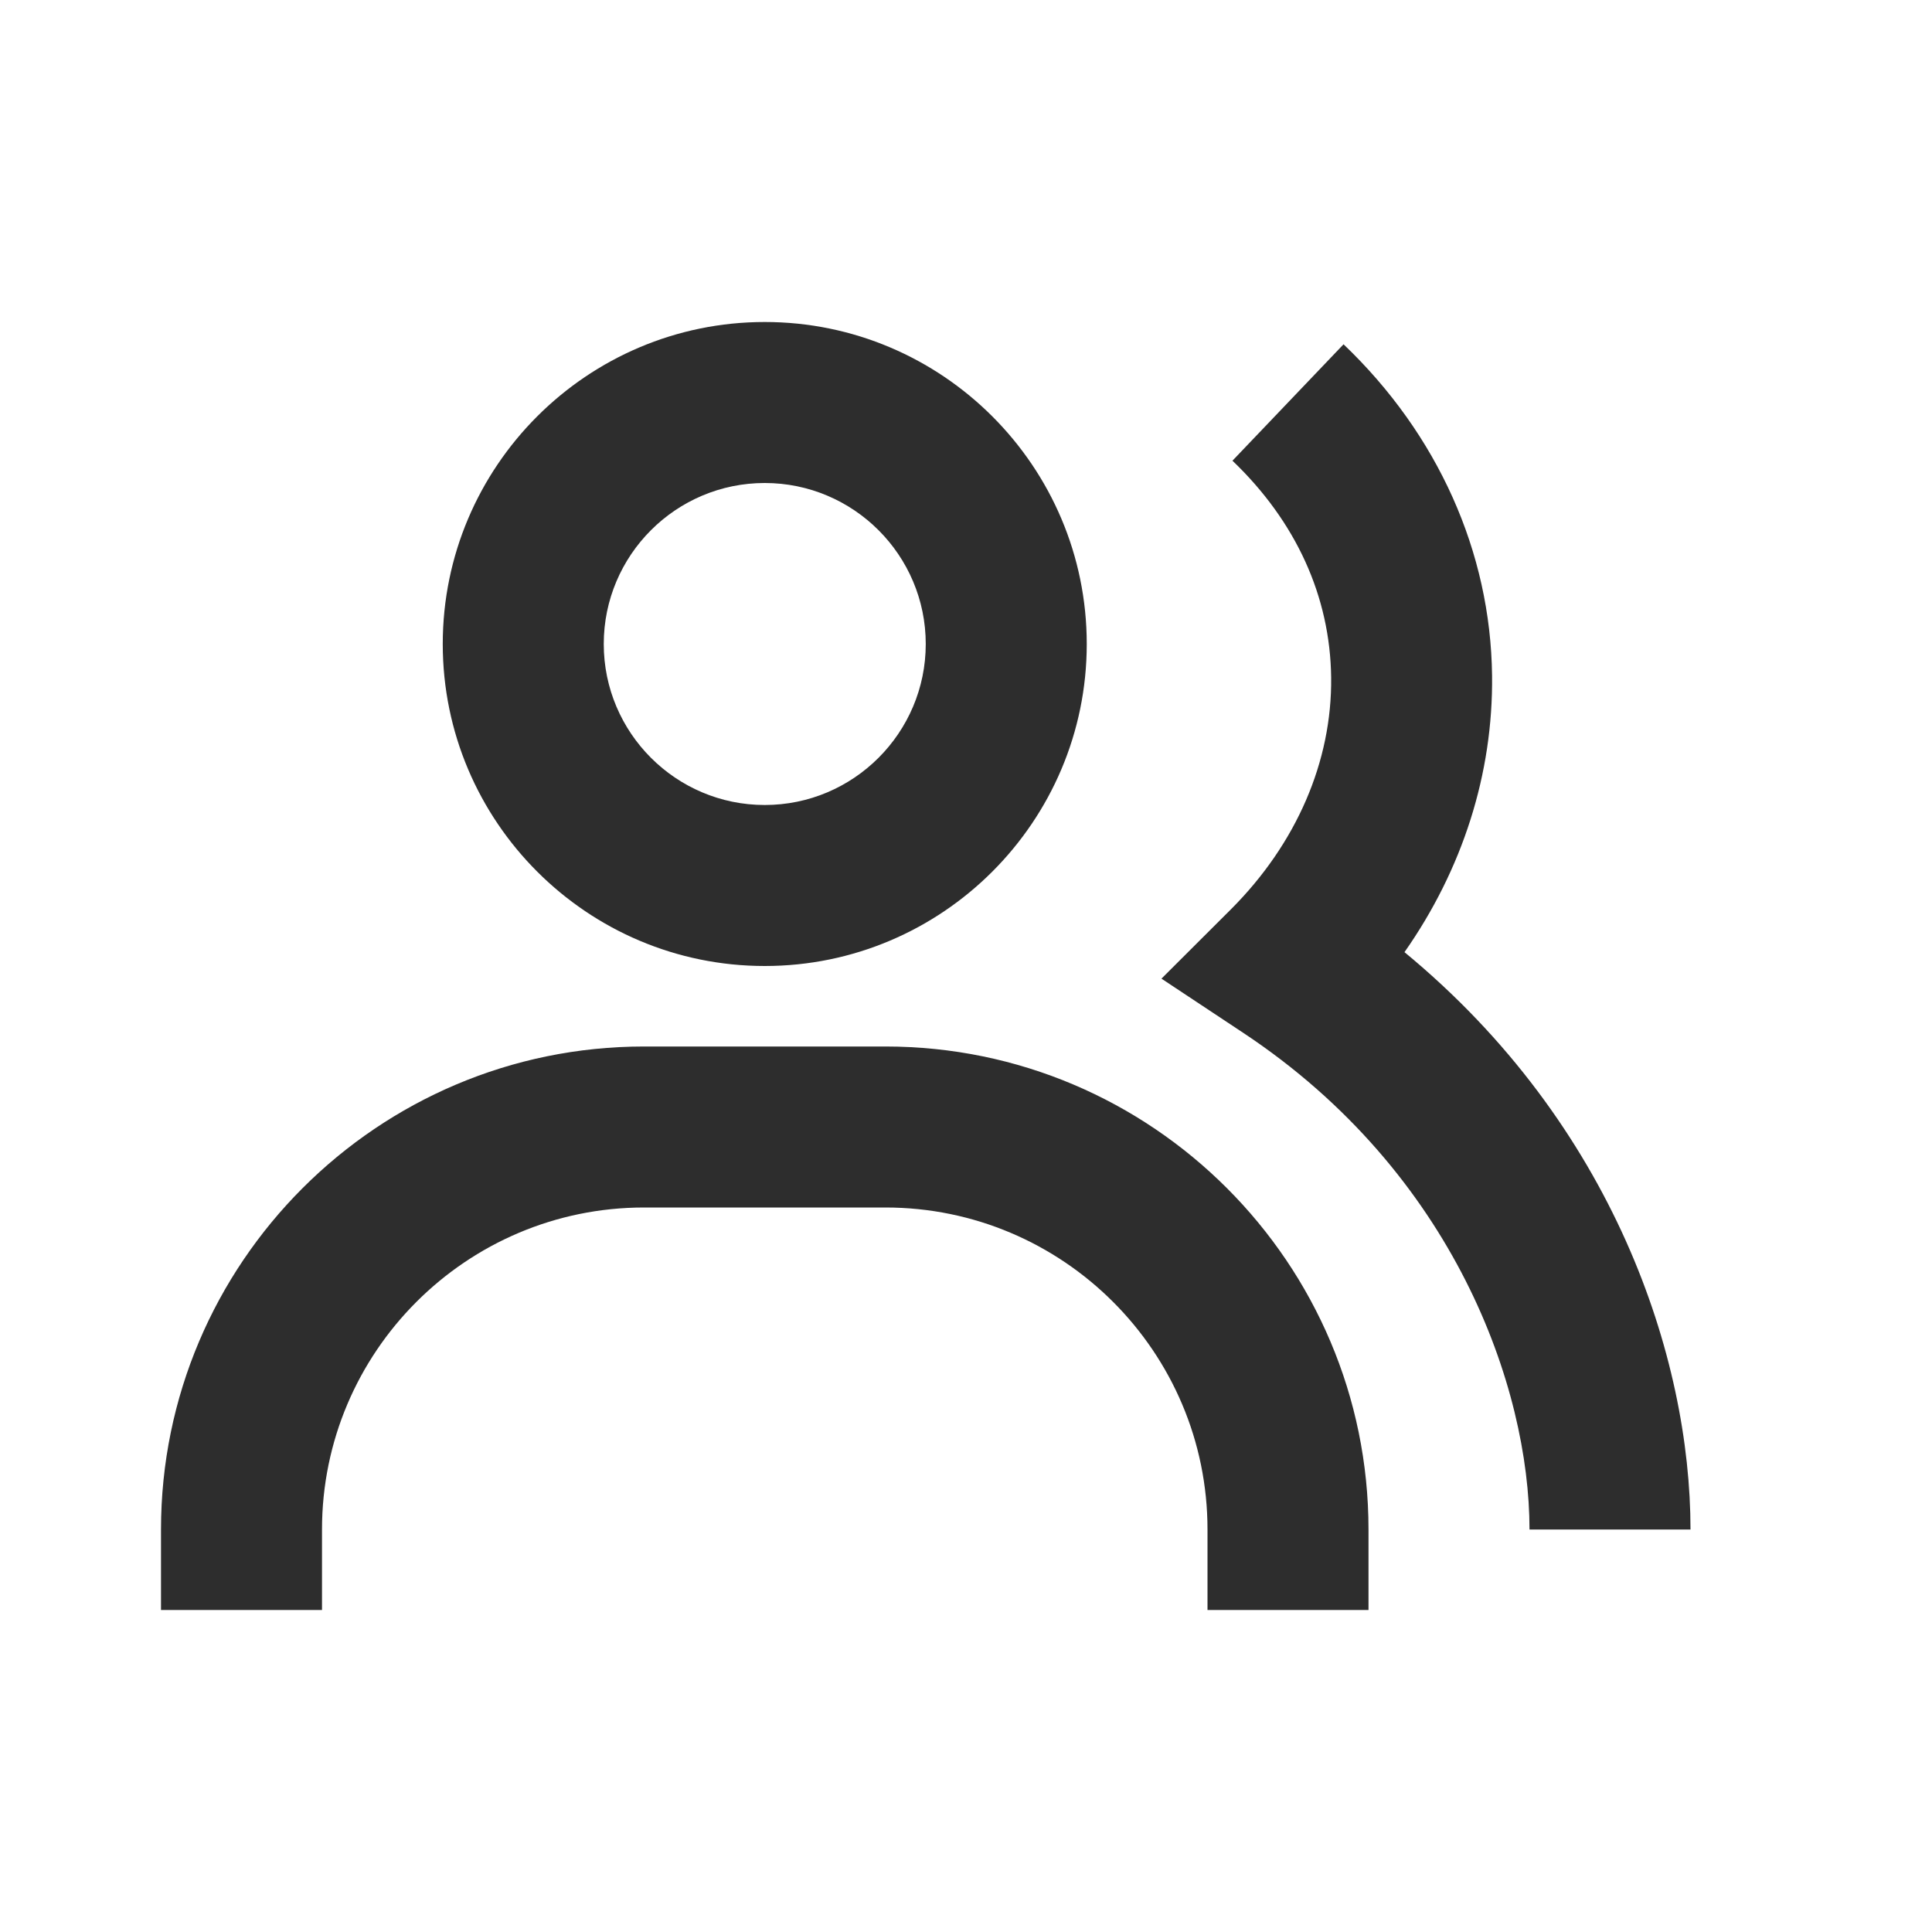
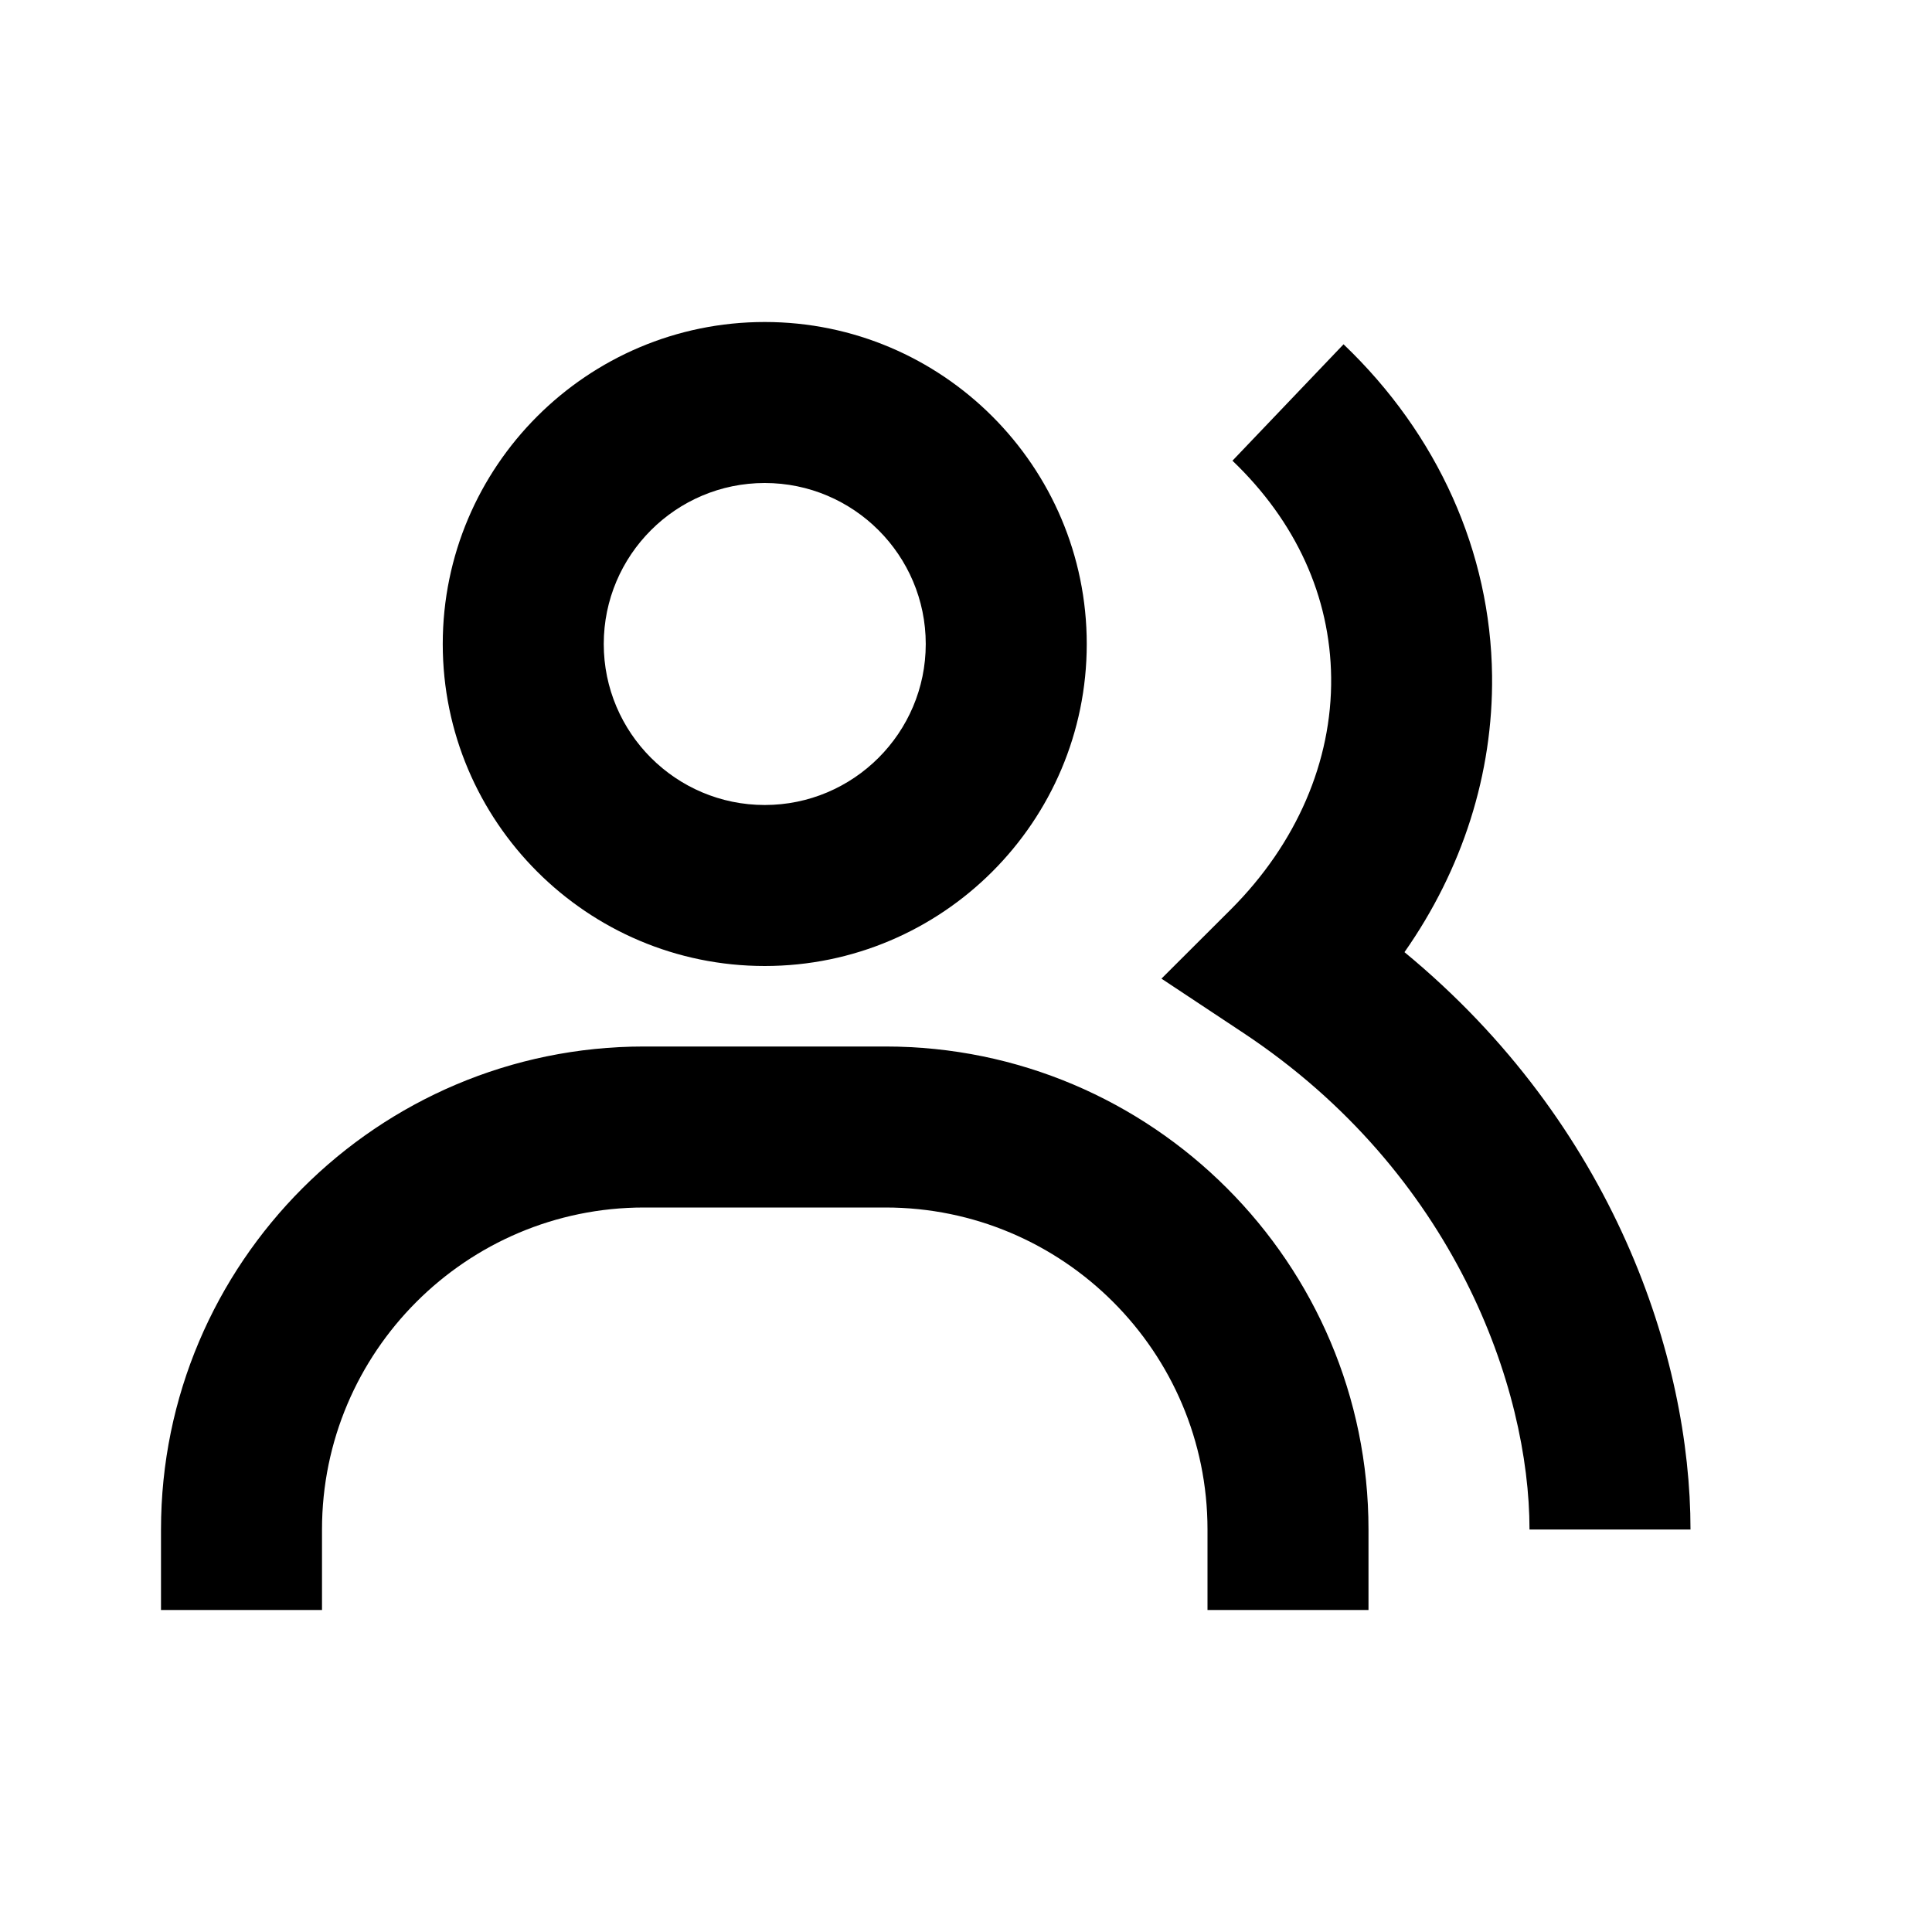
<svg xmlns="http://www.w3.org/2000/svg" width="24" height="24" viewBox="0 0 24 24" fill="none">
-   <path d="M14.428 12.157L15.448 12.833C18.069 14.572 19 17.242 19 19H21C21 16.867 20.047 13.971 17.447 11.828C18.168 10.8 18.549 9.612 18.535 8.393C18.517 6.858 17.862 5.396 16.69 4.277L15.31 5.723C16.1 6.479 16.524 7.41 16.536 8.416C16.548 9.458 16.106 10.479 15.294 11.293L14.428 12.157ZM9.5 4C7.294 4 5.5 5.794 5.5 8C5.5 10.206 7.294 12 9.5 12C11.706 12 13.5 10.206 13.5 8C13.5 5.794 11.706 4 9.5 4ZM9.5 10C8.397 10 7.5 9.103 7.5 8C7.5 6.897 8.397 6 9.5 6C10.603 6 11.5 6.897 11.5 8C11.5 9.103 10.603 10 9.5 10ZM4 19C4 16.794 5.794 15 8 15H11C13.206 15 15 16.794 15 19V20H17V19C17 15.691 14.309 13 11 13H8C4.691 13 2 15.691 2 19V20H4V19Z" fill="#2D2D2D" />
+   <path d="M14.428 12.157L15.448 12.833C18.069 14.572 19 17.242 19 19H21C21 16.867 20.047 13.971 17.447 11.828C18.168 10.8 18.549 9.612 18.535 8.393C18.517 6.858 17.862 5.396 16.69 4.277L15.31 5.723C16.1 6.479 16.524 7.41 16.536 8.416C16.548 9.458 16.106 10.479 15.294 11.293L14.428 12.157ZM9.5 4C7.294 4 5.5 5.794 5.5 8C5.5 10.206 7.294 12 9.5 12C11.706 12 13.5 10.206 13.5 8C13.5 5.794 11.706 4 9.5 4ZM9.5 10C8.397 10 7.5 9.103 7.5 8C7.5 6.897 8.397 6 9.5 6C10.603 6 11.5 6.897 11.5 8C11.5 9.103 10.603 10 9.5 10ZM4 19C4 16.794 5.794 15 8 15H11C13.206 15 15 16.794 15 19V20H17V19C17 15.691 14.309 13 11 13H8C4.691 13 2 15.691 2 19V20H4V19Z" fill="currentColor" />
</svg>
